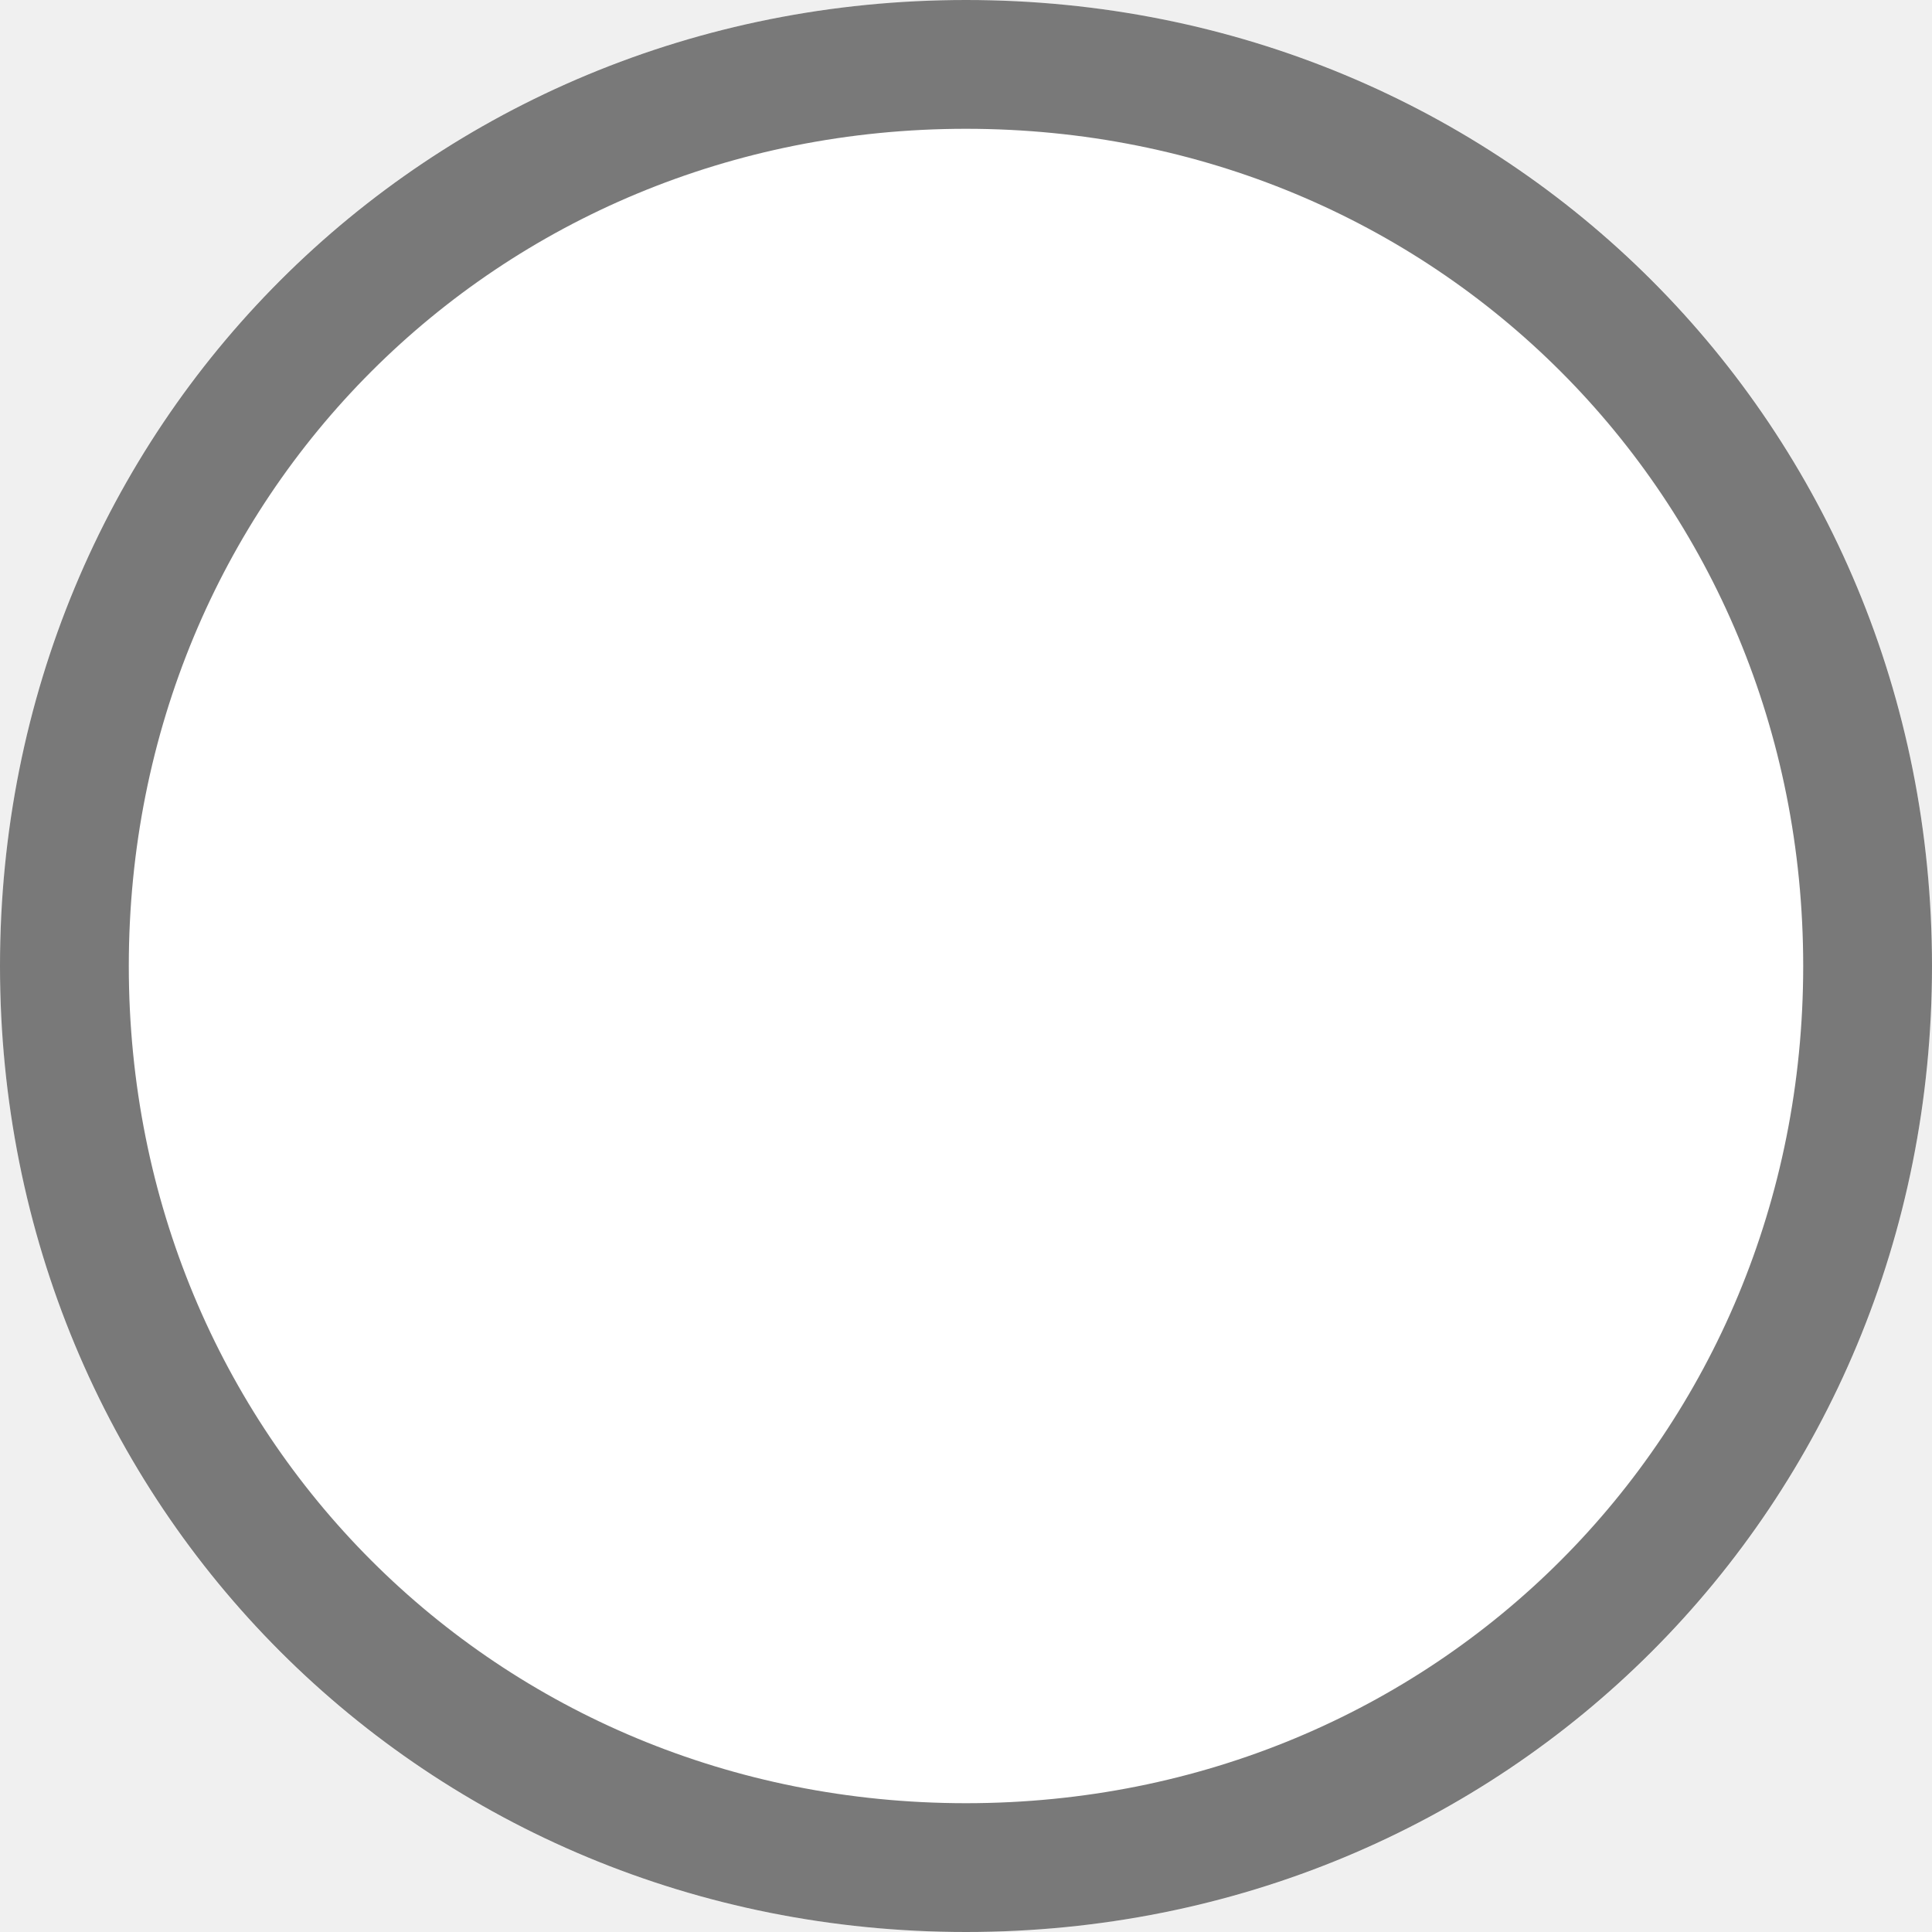
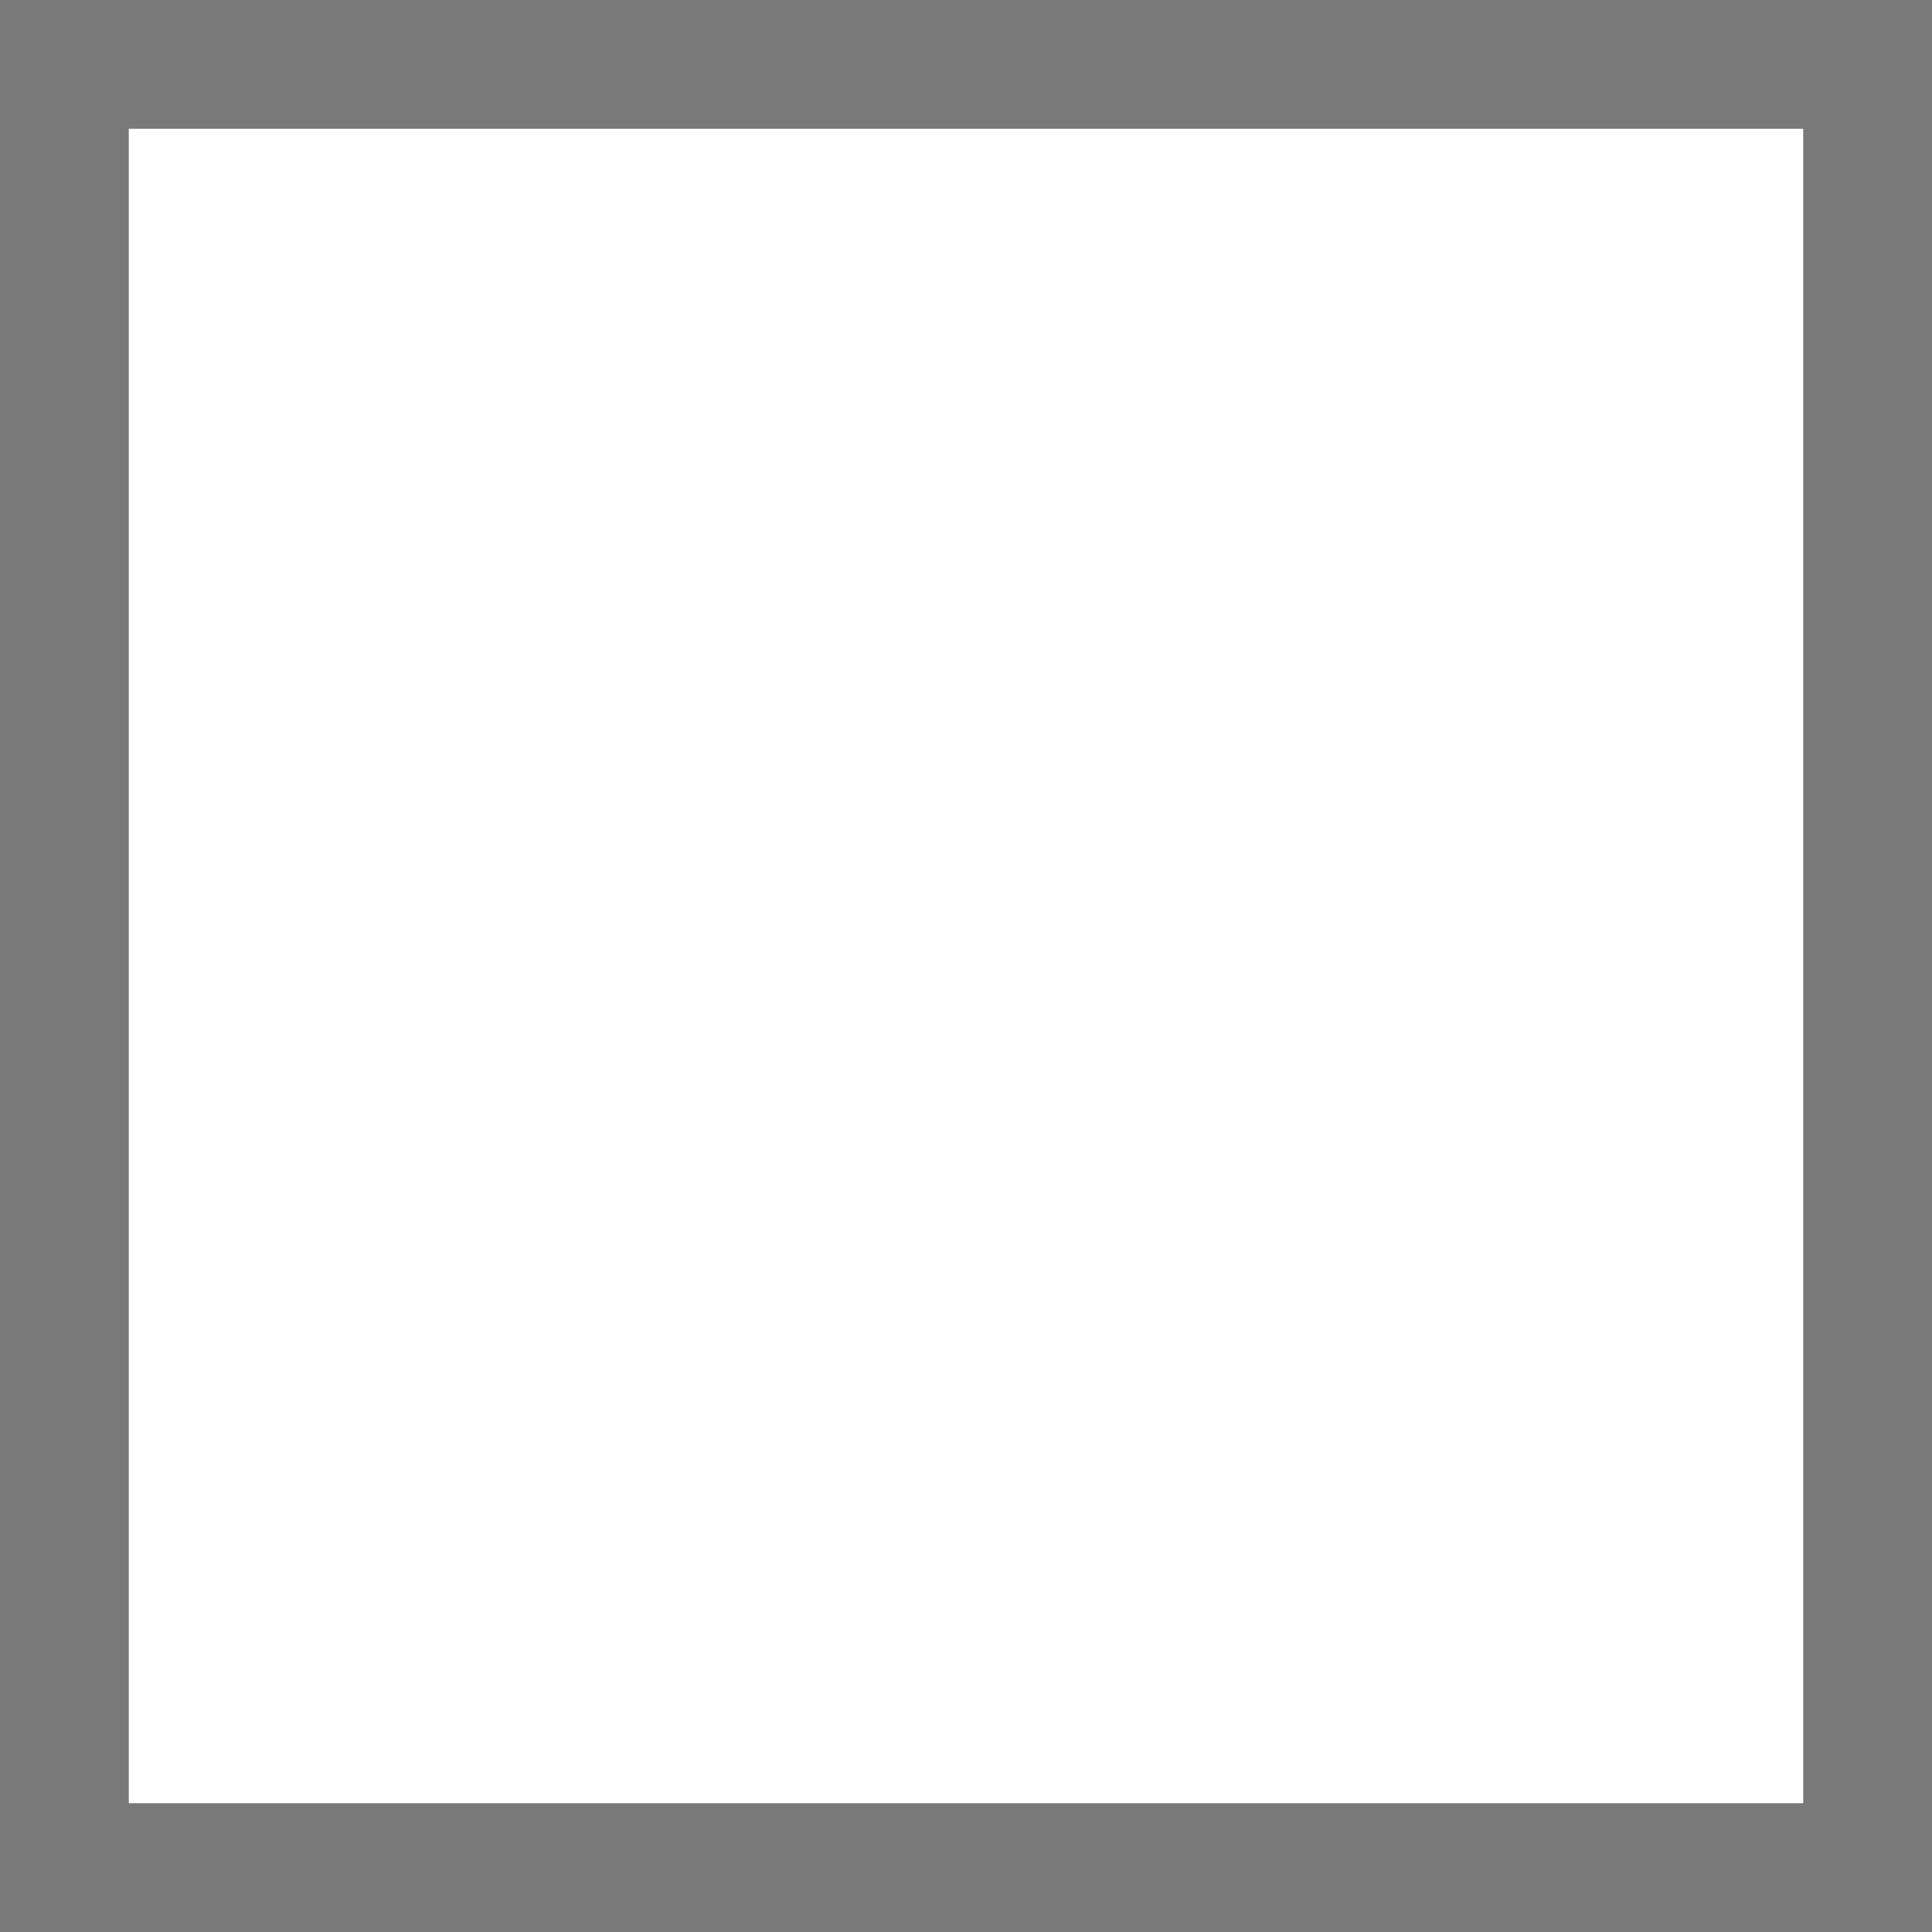
- <svg xmlns="http://www.w3.org/2000/svg" version="1.1" width="15px" height="15px" viewBox="1139 399.5  15 15">
-   <path d="M 1146.5 399.5  C 1150.7 399.5  1154 402.8  1154 407  C 1154 411.2  1150.7 414.5  1146.5 414.5  C 1142.3 414.5  1139 411.2  1139 407  C 1139 402.8  1142.3 399.5  1146.5 399.5  Z " fill-rule="nonzero" fill="#ffffff" stroke="none" />
-   <path d="M 1146.5 400  C 1150.42 400  1153.5 403.08  1153.5 407  C 1153.5 410.92  1150.42 414  1146.5 414  C 1142.58 414  1139.5 410.92  1139.5 407  C 1139.5 403.08  1142.58 400  1146.5 400  Z " stroke-width="1" stroke="#797979" fill="none" />
+ <svg xmlns="http://www.w3.org/2000/svg" version="1.1" width="15px" height="15px" viewBox="962 512.5  15 15">
+   <path d="M 962.5 513  L 976.5 513  L 976.5 527  L 962.5 527  L 962.5 513  Z " fill-rule="nonzero" fill="#ffffff" stroke="none" />
+   <path d="M 962.5 513  L 976.5 513  L 976.5 527  L 962.5 527  L 962.5 513  Z " stroke-width="1" stroke="#797979" fill="none" />
</svg>
